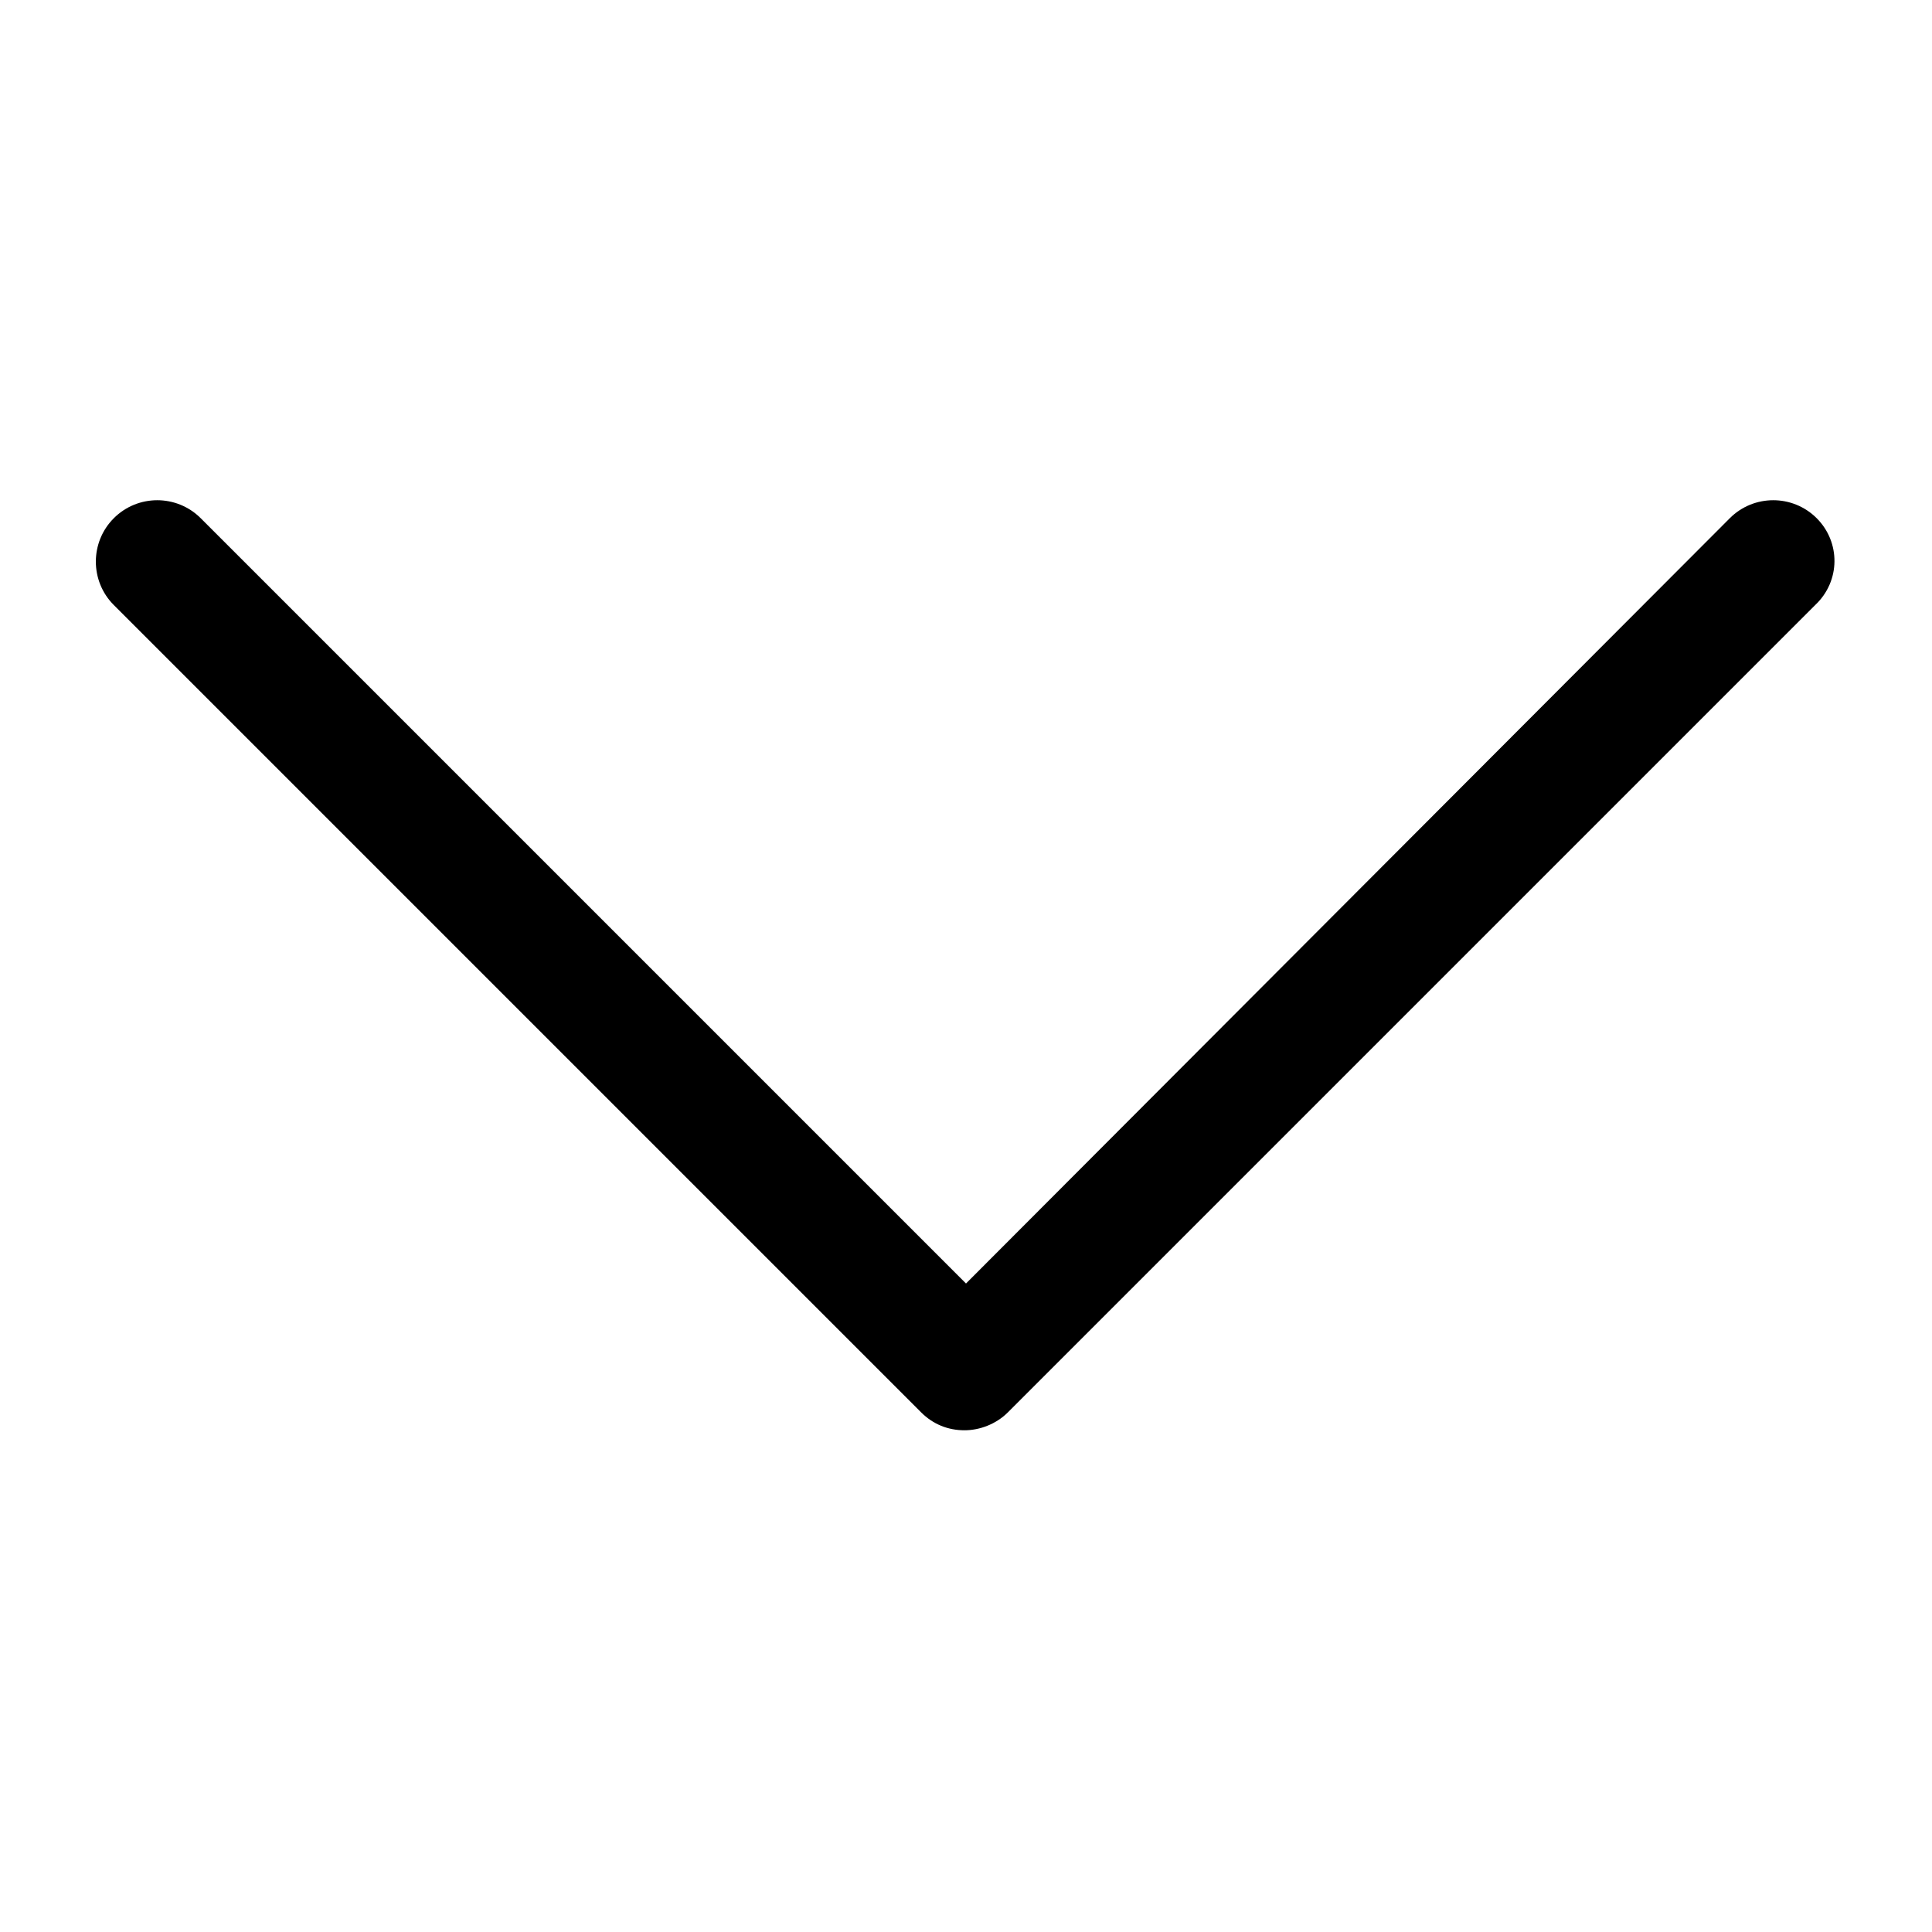
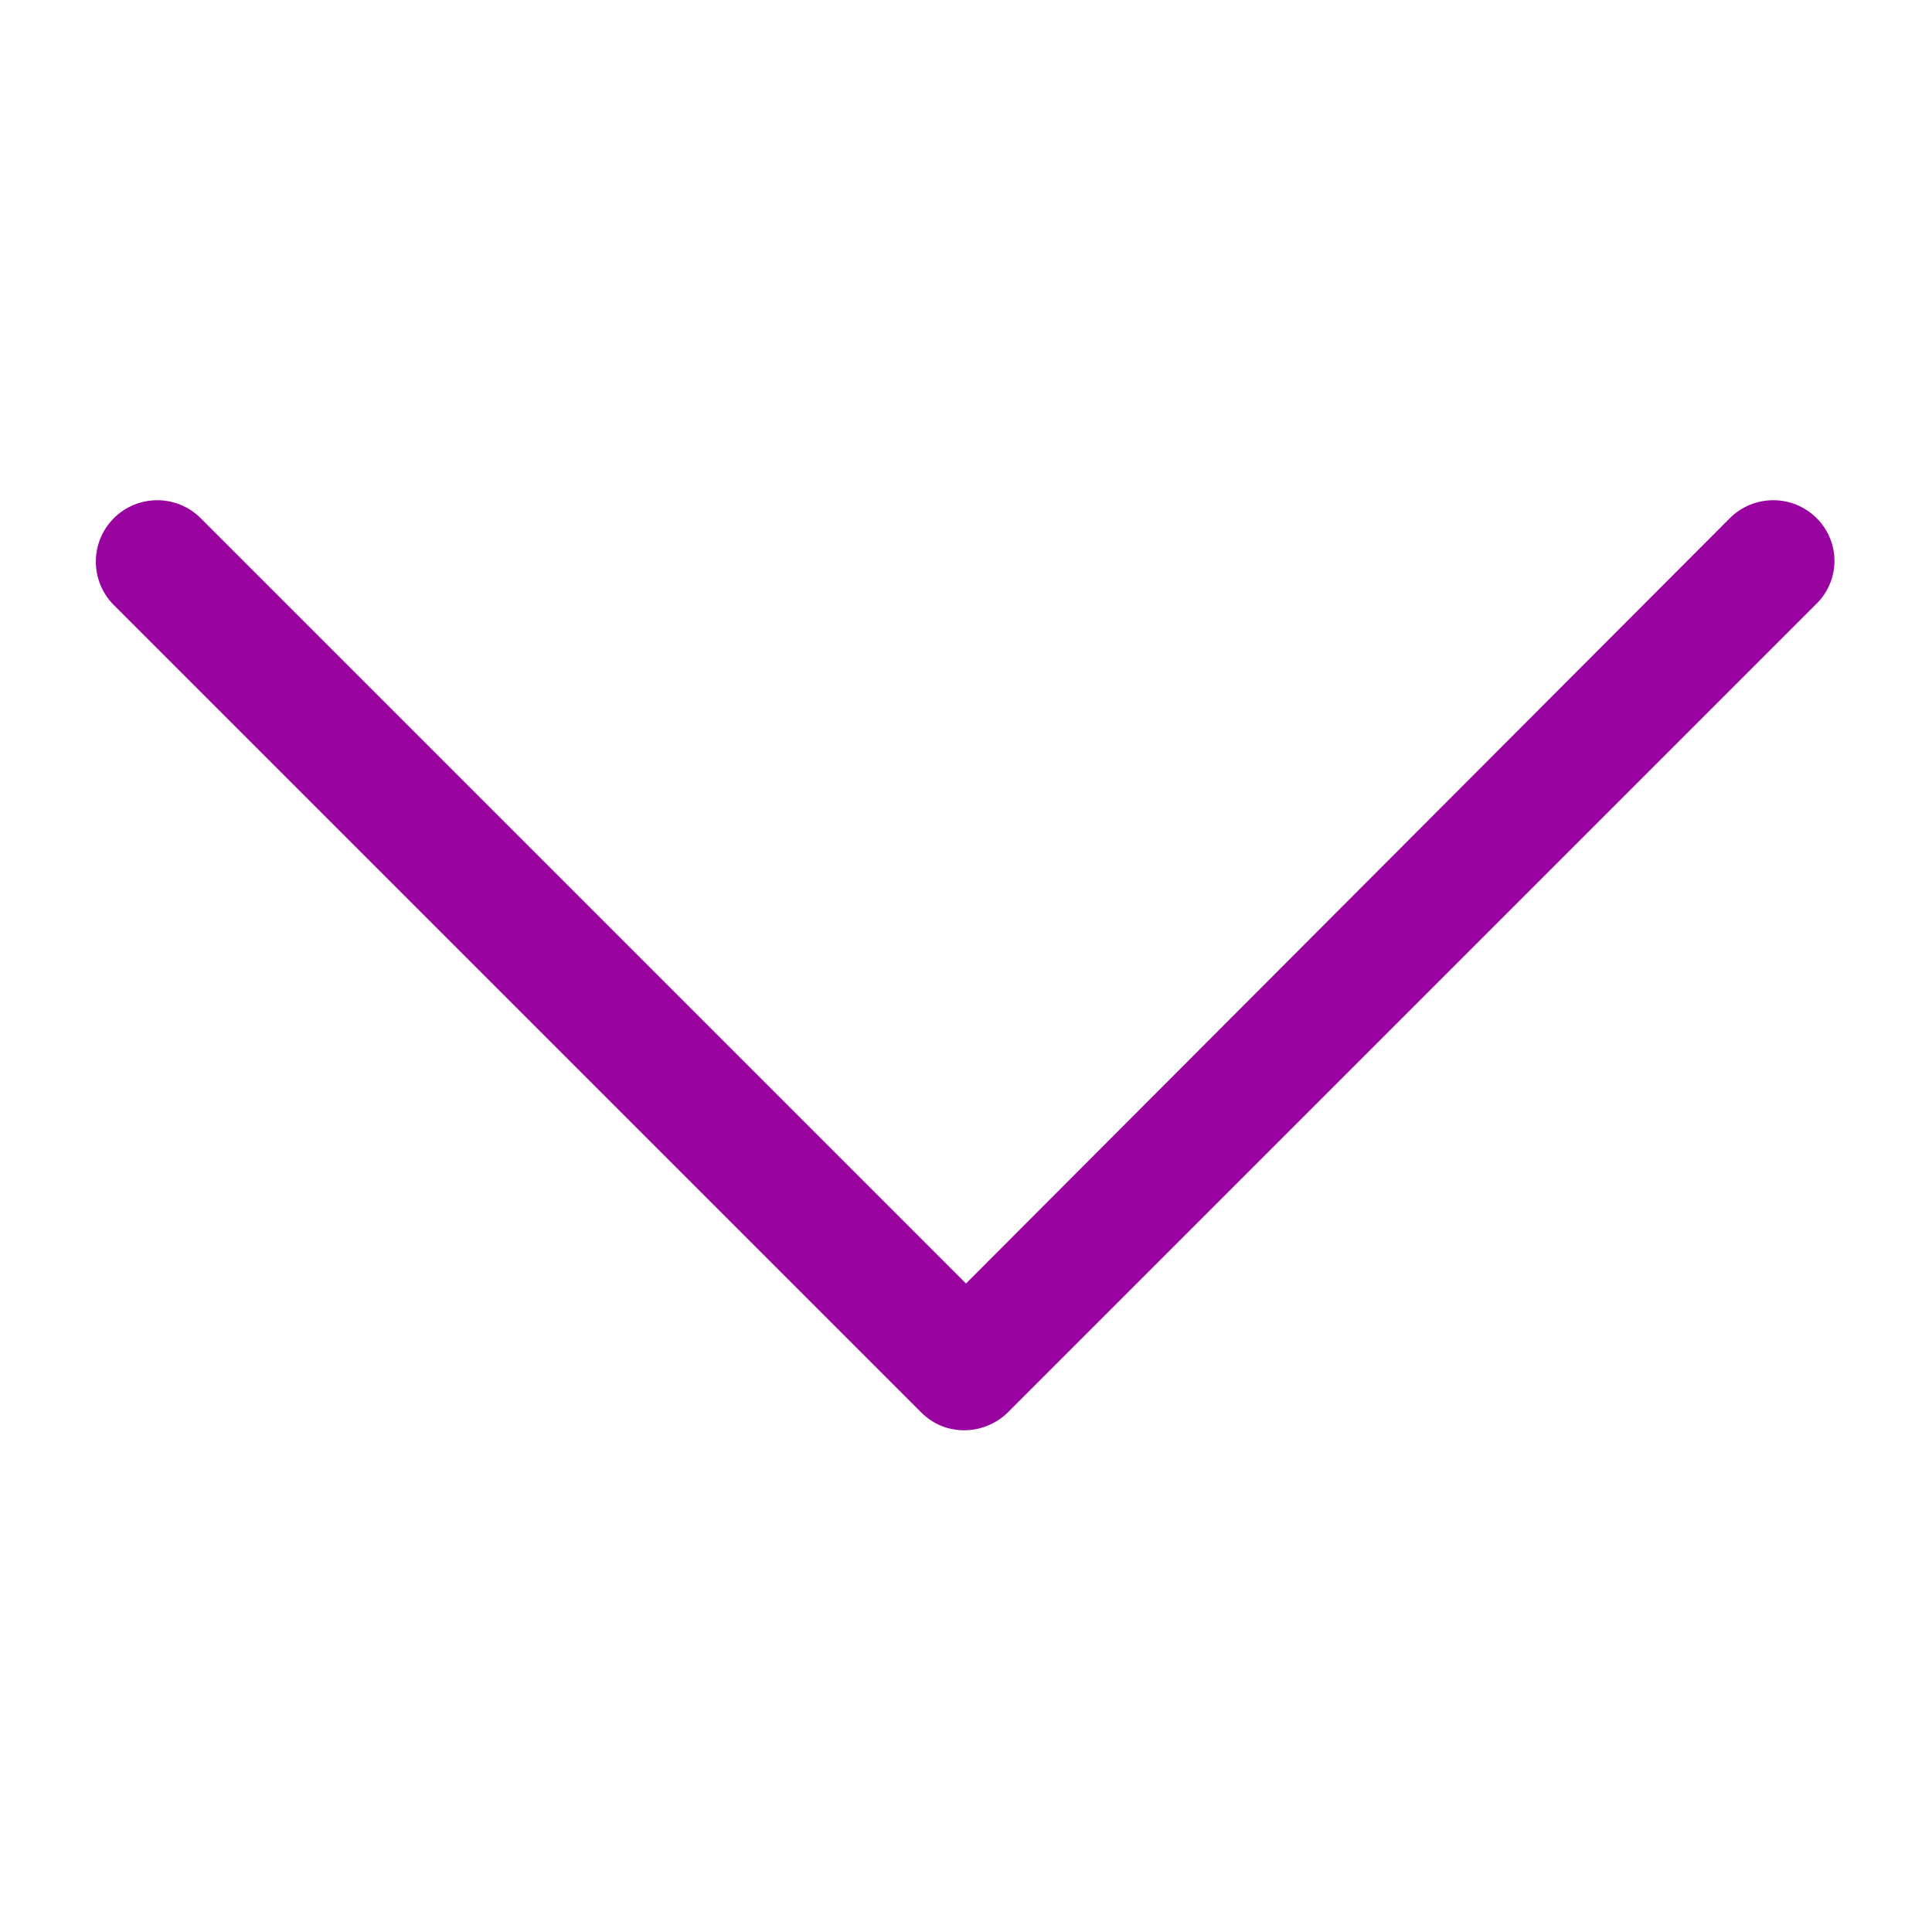
<svg xmlns="http://www.w3.org/2000/svg" version="1.1" viewBox="0 0 129 129" enable-background="new 0 0 129 129">
+   <defs>
+     <style>.arrow{fill:#9904a0;}</style>
+   </defs>
  <g>
-     <path d="m121.3,34.6c-1.6-1.6-4.2-1.6-5.8,0l-51,51.1-51.1-51.1c-1.6-1.6-4.2-1.6-5.8,0-1.6,1.6-1.6,4.2 0,5.8l53.9,53.9c0.8,0.8 1.8,1.2 2.9,1.2 1,0 2.1-0.4 2.9-1.2l53.9-53.9c1.7-1.6 1.7-4.2 0.1-5.8z" />
+     <path class="arrow" d="m121.3,34.6c-1.6-1.6-4.2-1.6-5.8,0l-51,51.1-51.1-51.1c-1.6-1.6-4.2-1.6-5.8,0-1.6,1.6-1.6,4.2 0,5.8l53.9,53.9c0.8,0.8 1.8,1.2 2.9,1.2 1,0 2.1-0.4 2.9-1.2l53.9-53.9c1.7-1.6 1.7-4.2 0.1-5.8z" />
  </g>
</svg>
